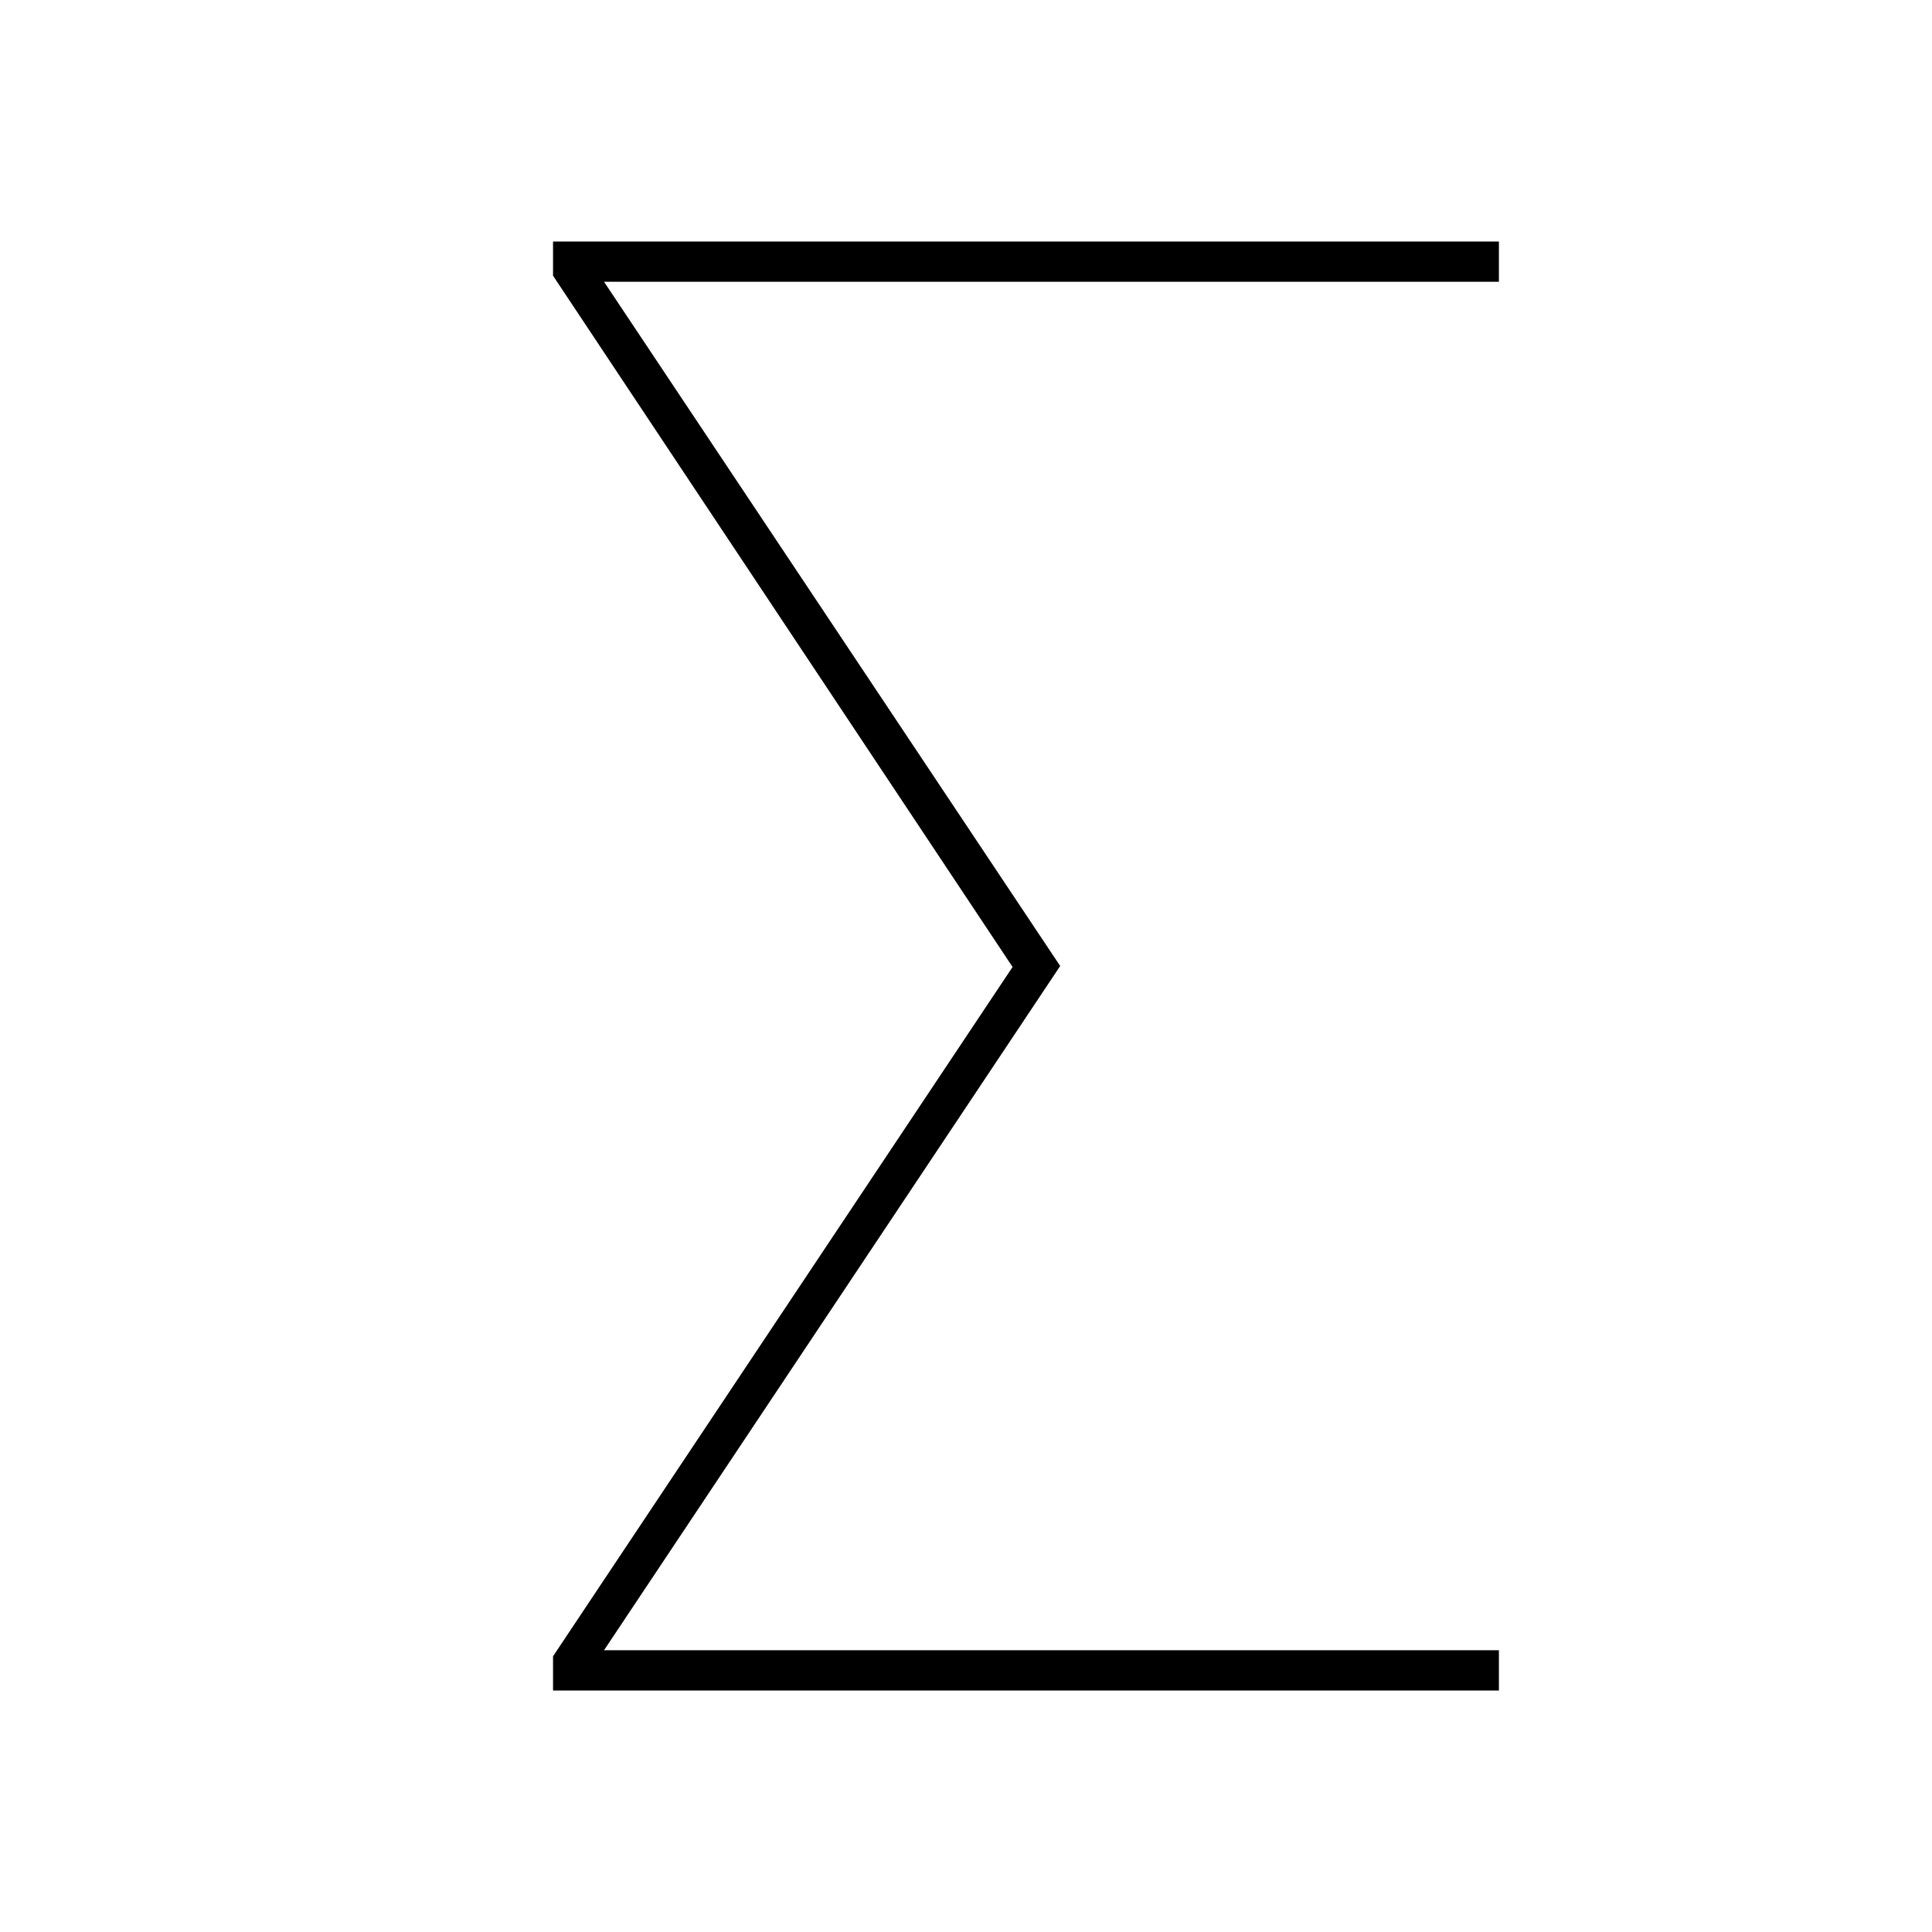
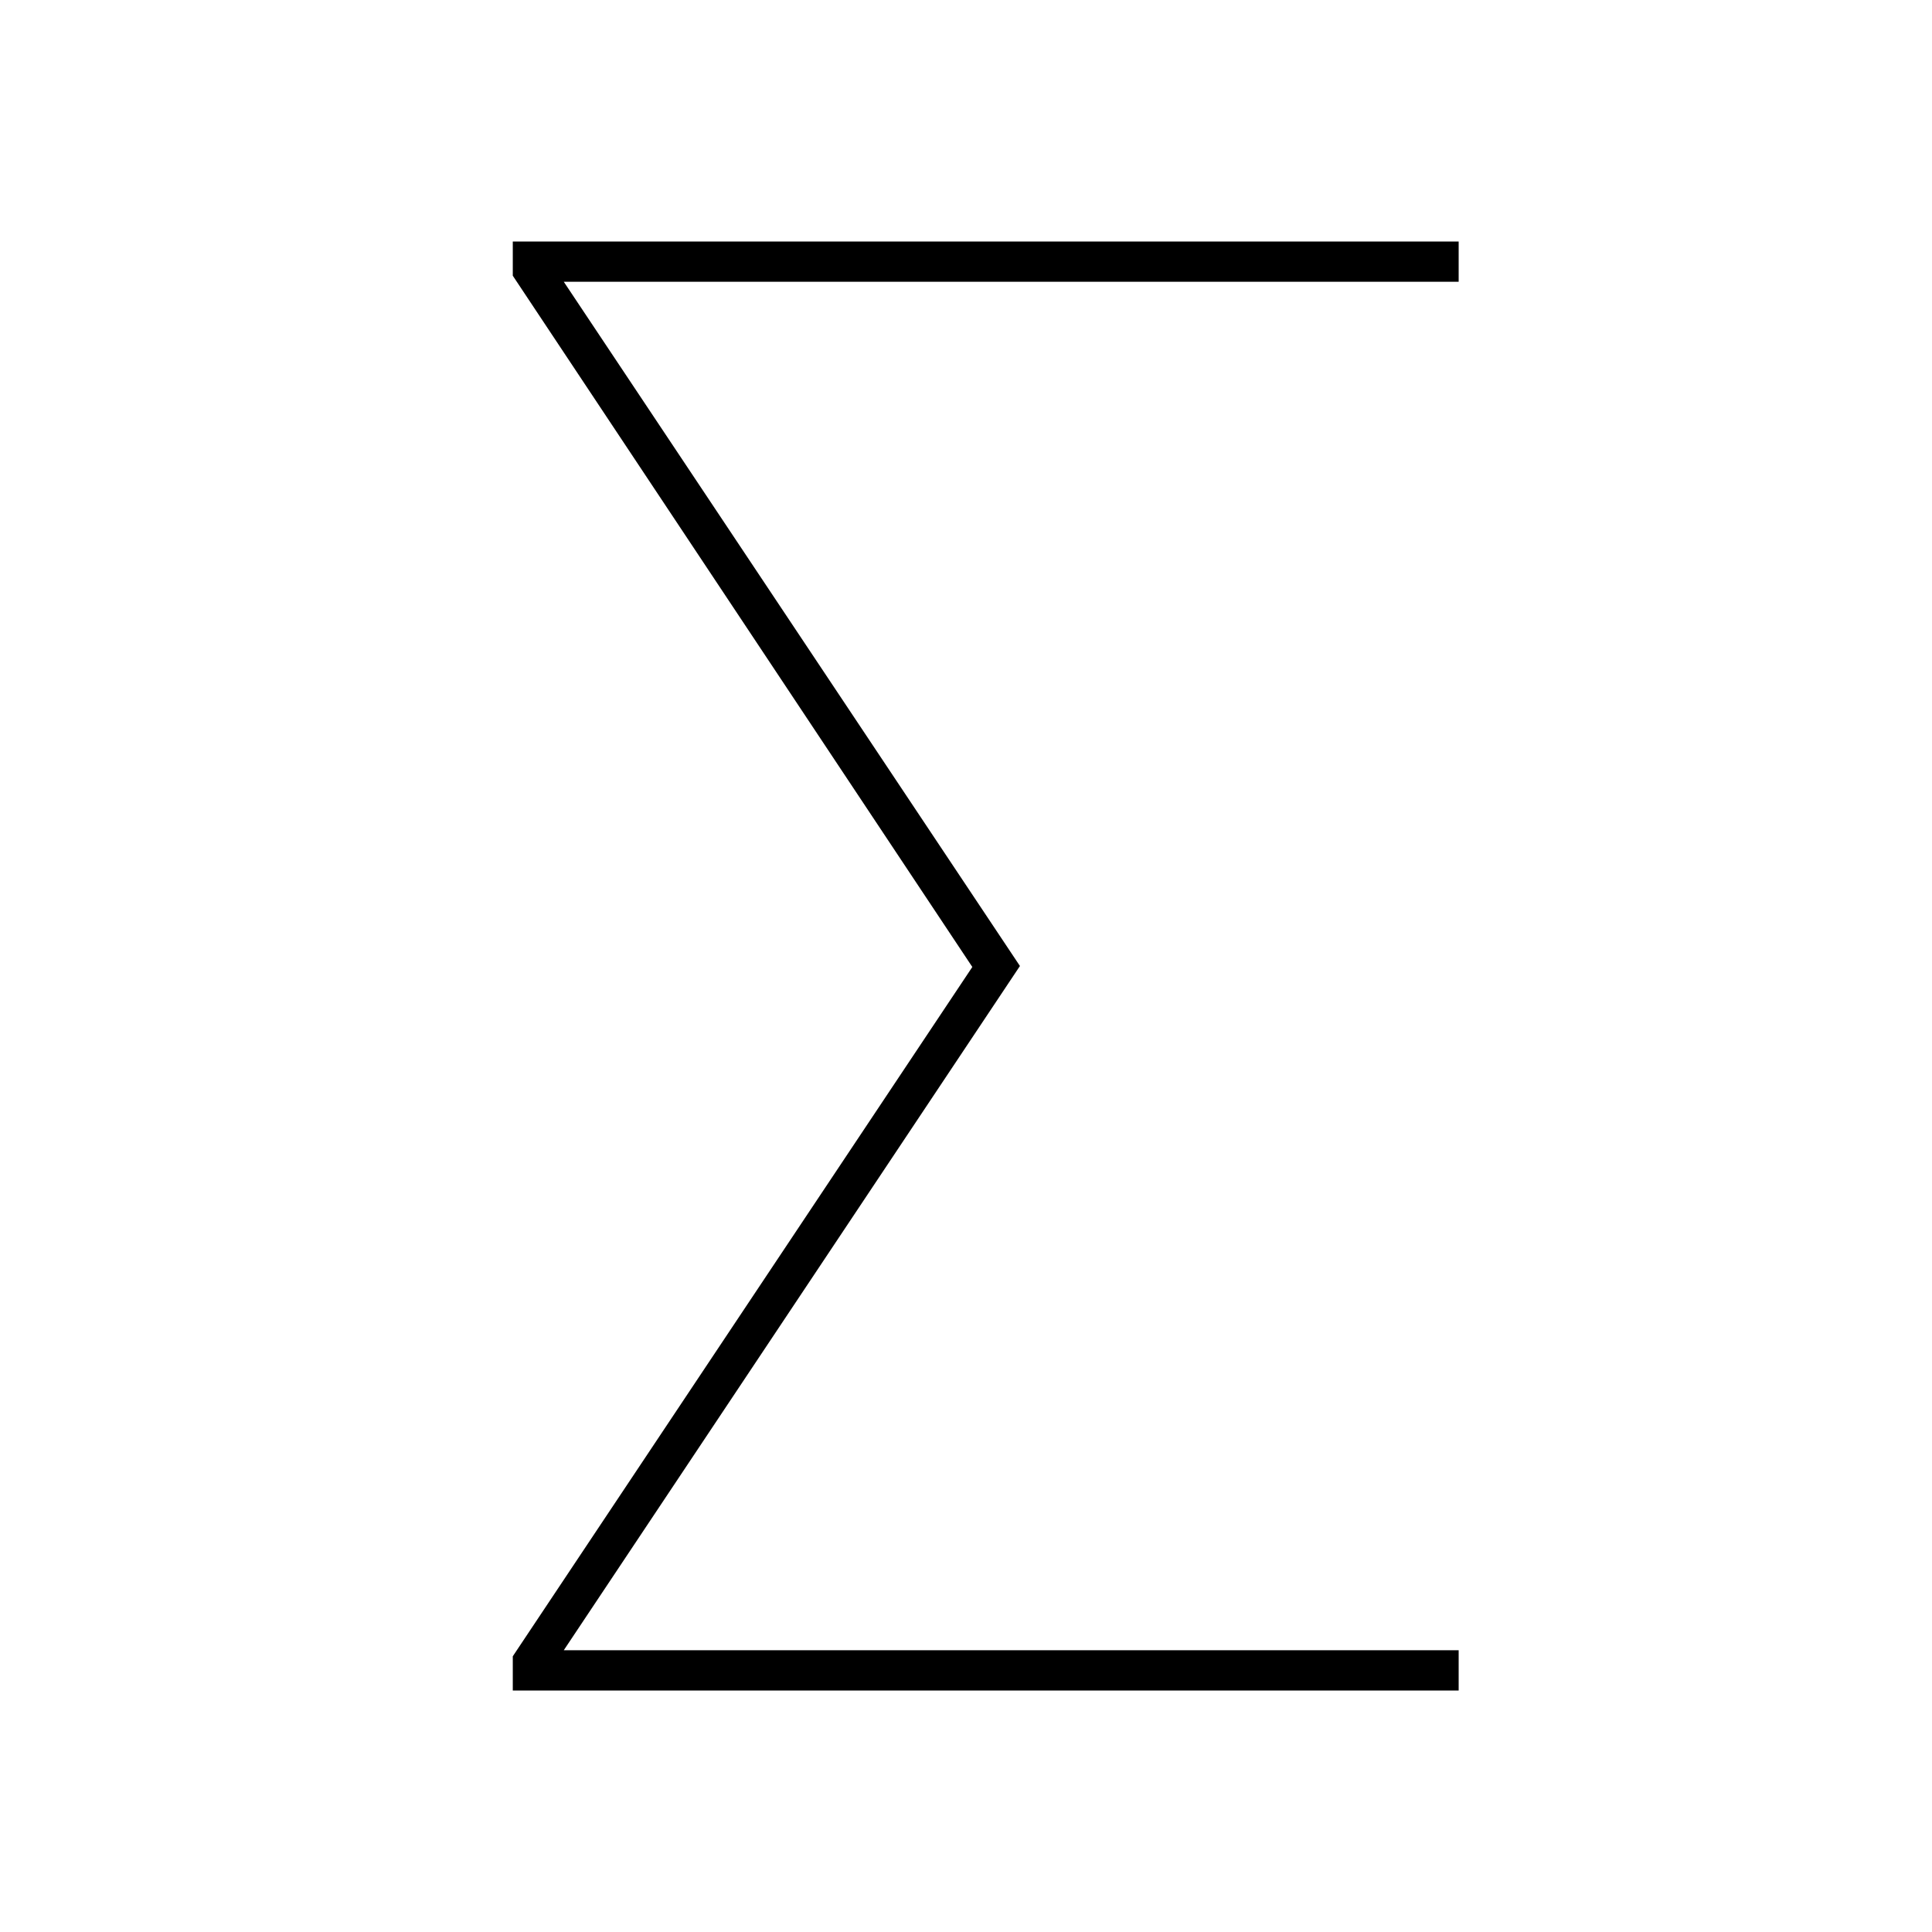
<svg xmlns="http://www.w3.org/2000/svg" width="24" height="24" viewBox="0 0 24 24" fill="none">
  <g clip-path="url(#clip0_3233_8819)">
    <rect width="24" height="24" fill="white" />
-     <path d="M6.87 20.575L12.72 11.8V12.225L6.87 3.425V3H18.62V3.5H6.995L7.32 3.225L13.17 12L7.32 20.775L6.995 20.5H18.62V21H6.87V20.575Z" fill="black" />
+     <path d="M6.37 20.575L12.22 11.8V12.225L6.37 3.425V3H18.12V3.5H6.495L6.82 3.225L12.67 12L6.82 20.775L6.495 20.5H18.12V21H6.37V20.575Z" fill="black" />
  </g>
  <defs>
    <clipPath id="clip0_3233_8819">
      <rect width="24" height="24" fill="white" />
    </clipPath>
  </defs>
</svg>
